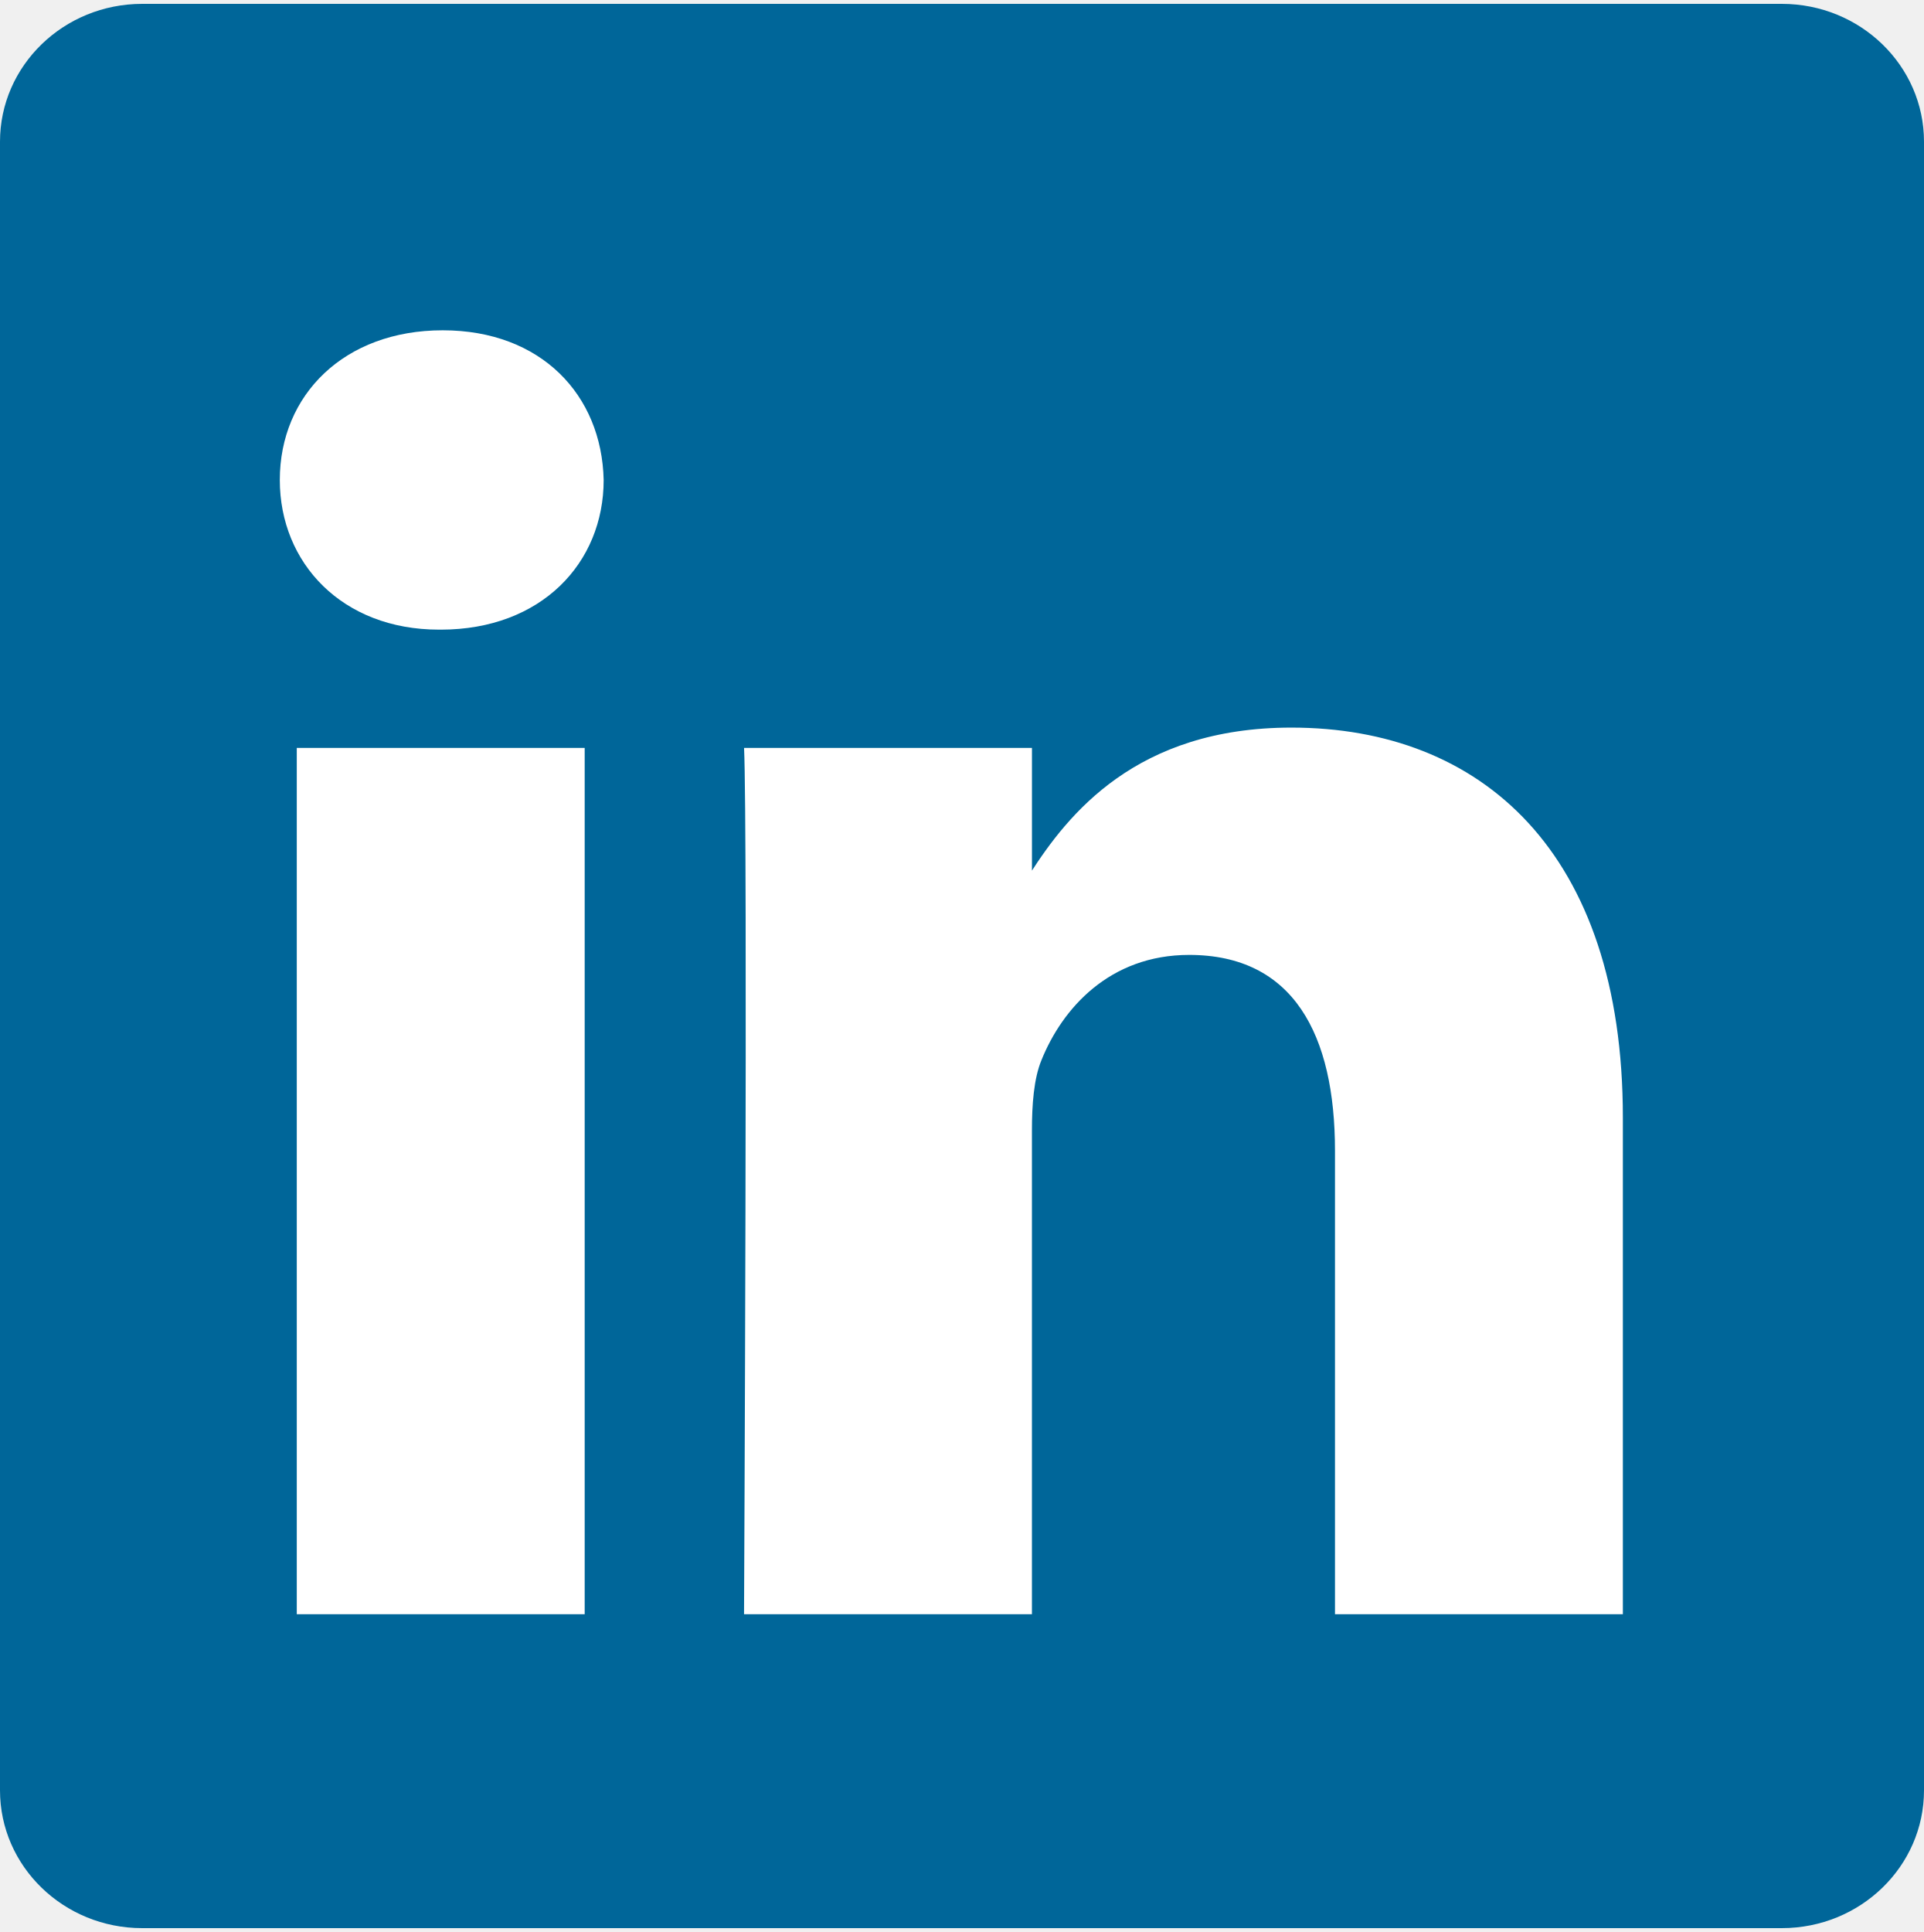
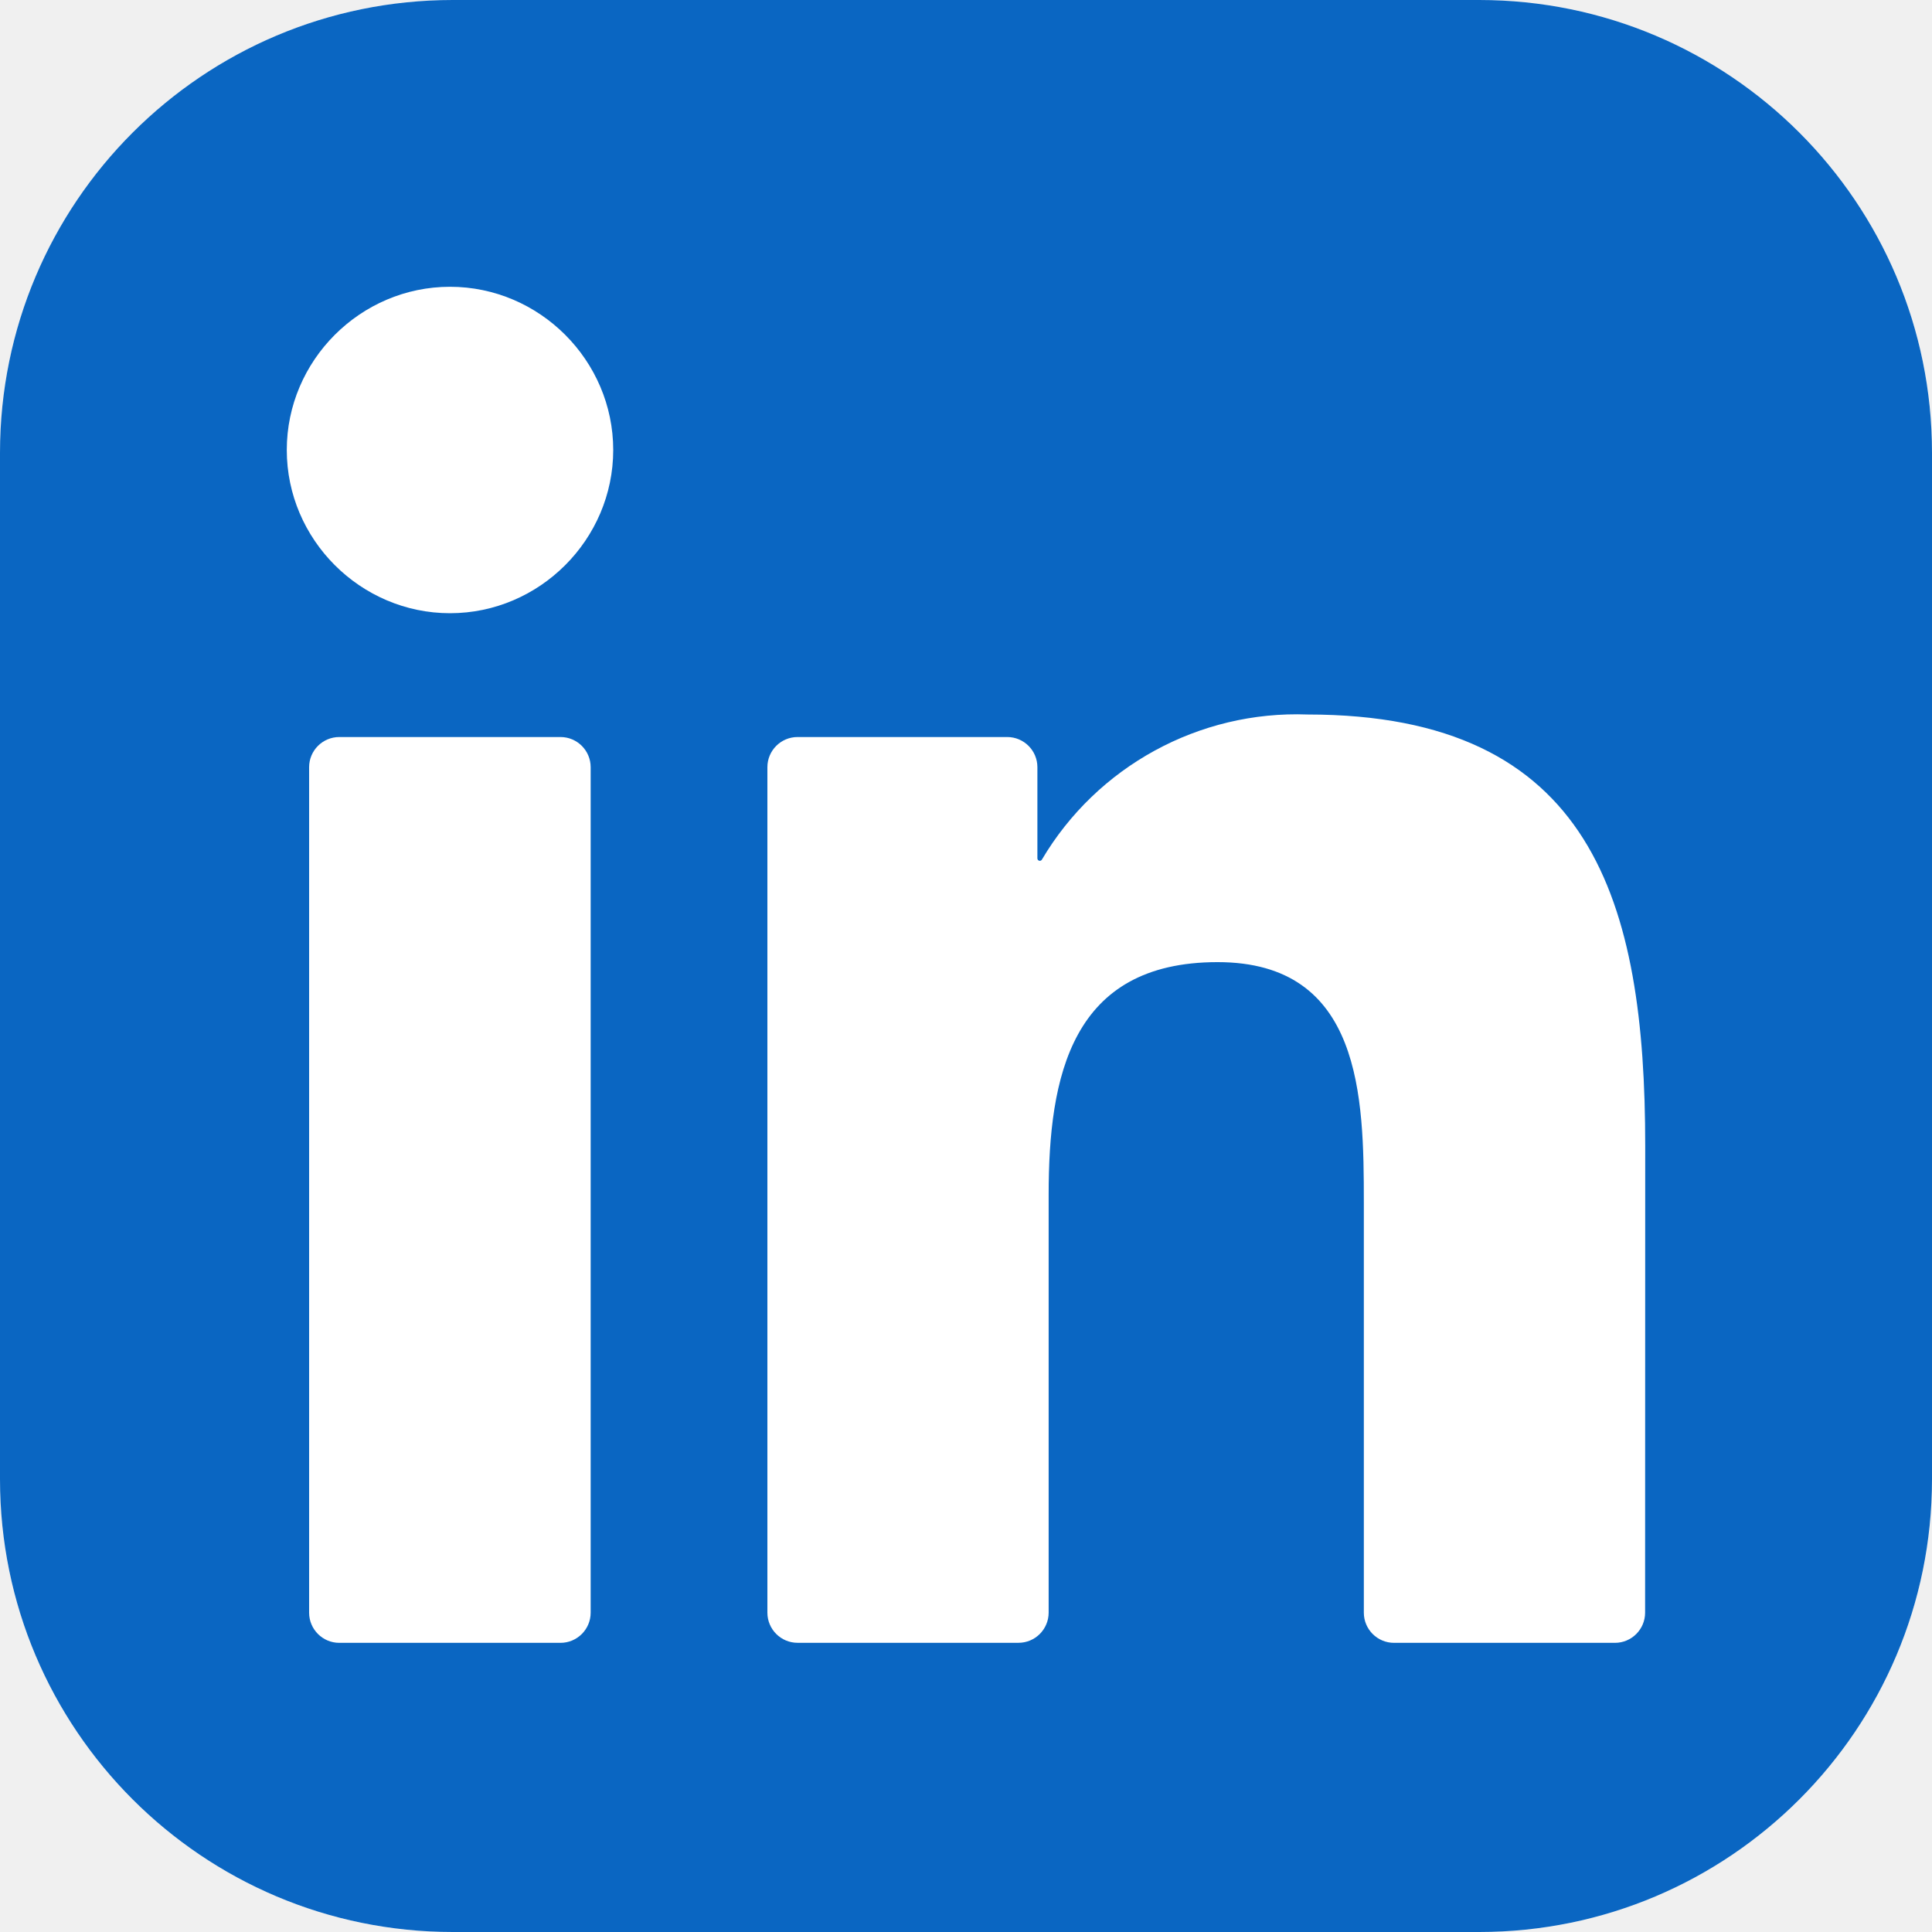
- <svg xmlns="http://www.w3.org/2000/svg" height="2500" width="2490" viewBox="0 0 256 256">
-   <g fill="none">
-     <path d="M0 18.338C0 8.216 8.474 0 18.92 0h218.16C247.53 0 256 8.216 256 18.338v219.327C256 247.79 247.53 256 237.08 256H18.92C8.475 256 0 247.791 0 237.668V18.335z" fill="#069" />
-     <path d="M77.796 214.238V98.986H39.488v115.252H77.8zM58.65 83.253c13.356 0 21.671-8.85 21.671-19.91-.25-11.312-8.315-19.915-21.417-19.915-13.111 0-21.674 8.603-21.674 19.914 0 11.06 8.312 19.91 21.169 19.91h.248zM99 214.238h38.305v-64.355c0-3.44.25-6.889 1.262-9.346 2.768-6.885 9.071-14.012 19.656-14.012 13.858 0 19.405 10.568 19.405 26.063v61.65h38.304v-66.082c0-35.399-18.896-51.872-44.099-51.872-20.663 0-29.738 11.549-34.78 19.415h.255V98.99H99.002c.5 10.812-.003 115.252-.003 115.252z" fill="#fff" />
+ <svg xmlns="http://www.w3.org/2000/svg" width="48" height="48" viewBox="0 0 256 256" fill="none" version="1.1">
+   <g transform="translate(0, 0)">
+     <svg width="256" height="256" viewBox="0 0 256 256" fill="none">
+       <rect width="256" height="256" rx="60" fill="white" />
+       <rect width="256" height="256" rx="60" fill="#0A66C2" />
+       <path d="M184.715 217.685H213.985C216.194 217.685 217.985 215.895 217.985 213.686L218 151.844C218 119.521 211.035 94.675 173.262 94.675C158.903 94.142 145.362 101.544 138.055 113.904C137.997 114.002 137.893 114.062 137.779 114.062C137.603 114.062 137.46 113.919 137.46 113.743V101.66C137.46 99.451 135.67 97.66 133.46 97.66H105.683C103.474 97.66 101.683 99.451 101.683 101.66V213.68C101.683 215.89 103.474 217.68 105.683 217.68H134.951C137.16 217.68 138.951 215.89 138.951 213.68V158.307C138.951 142.65 141.921 127.487 161.332 127.487C180.467 127.487 180.715 145.403 180.715 159.321V213.685C180.715 215.894 182.506 217.685 184.715 217.685Z" fill="white" />
+       <path d="M38 59.627C38 71.492 47.767 81.254 59.632 81.254C71.494 81.253 81.255 71.485 81.255 59.623C81.253 47.761 71.491 38 59.627 38C47.763 38 38 47.763 38 59.627Z" fill="white" />
+       <path d="M44.959 217.685H74.266C76.475 217.685 78.266 215.894 78.266 213.685V101.66C78.266 99.451 76.475 97.66 74.266 97.66H44.959C42.75 97.66 40.959 99.451 40.959 101.66V213.685C40.959 215.894 42.75 217.685 44.959 217.685Z" fill="white" />
+     </svg>
  </g>
</svg>
